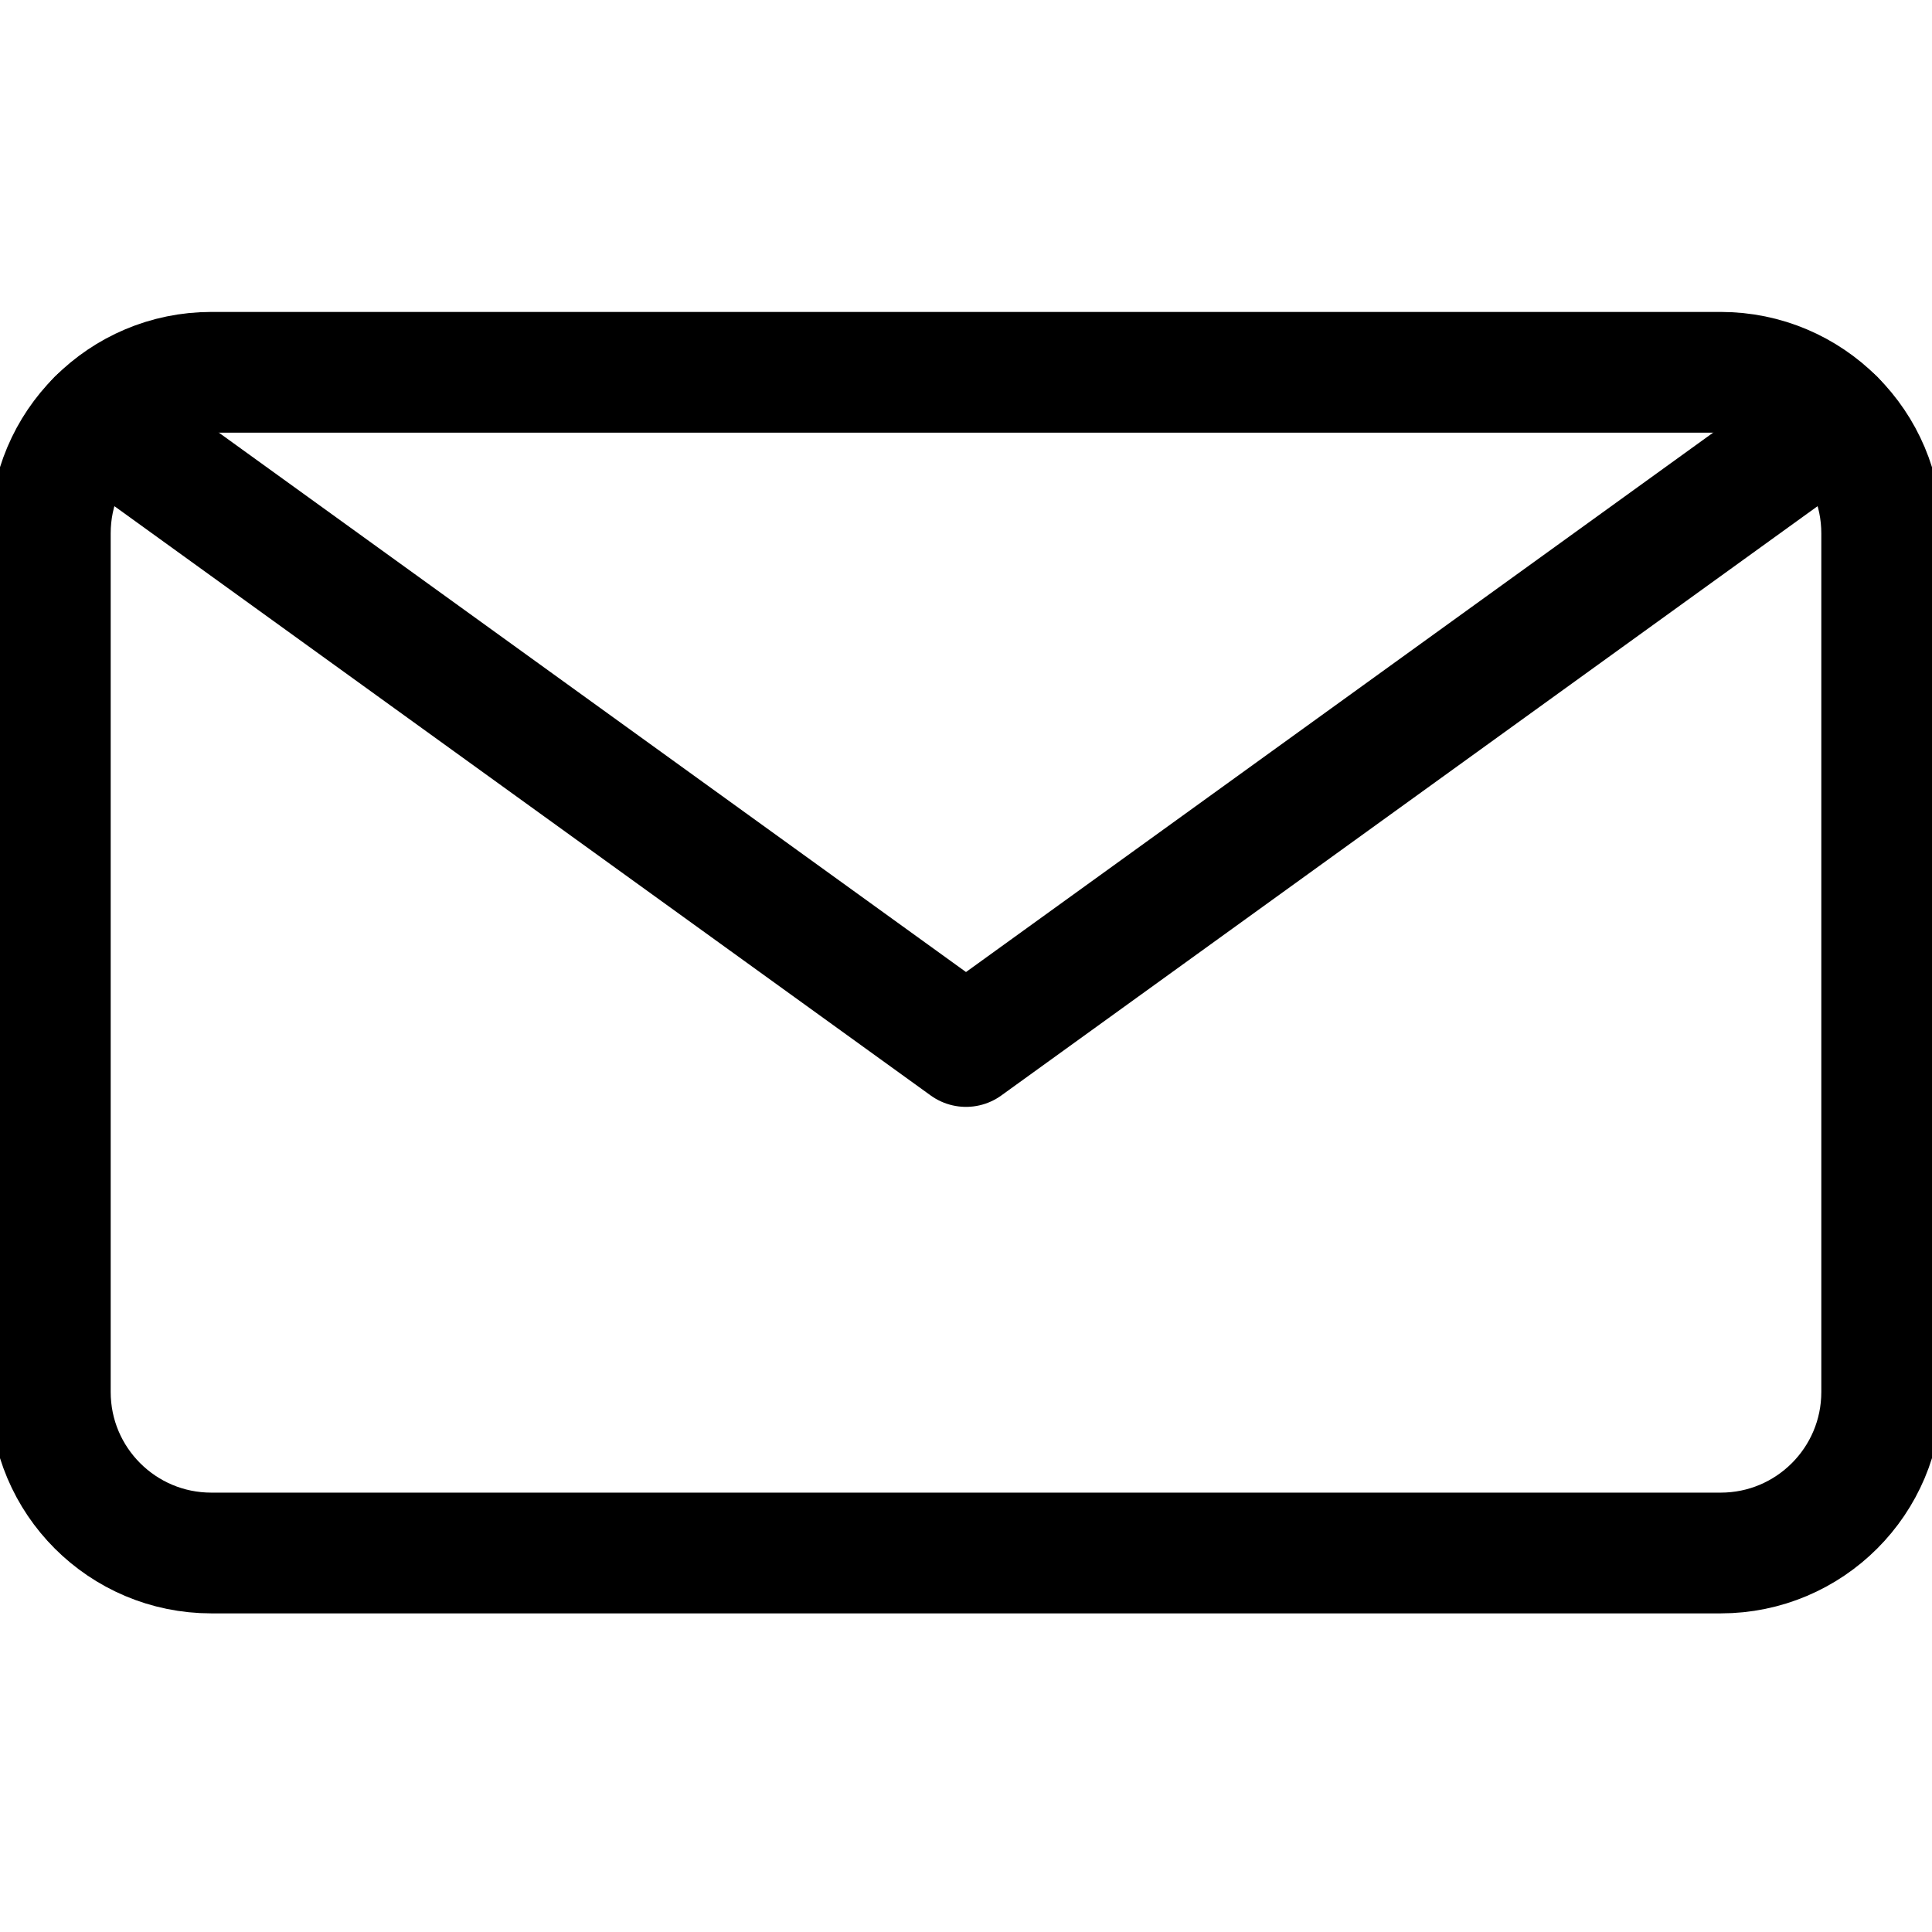
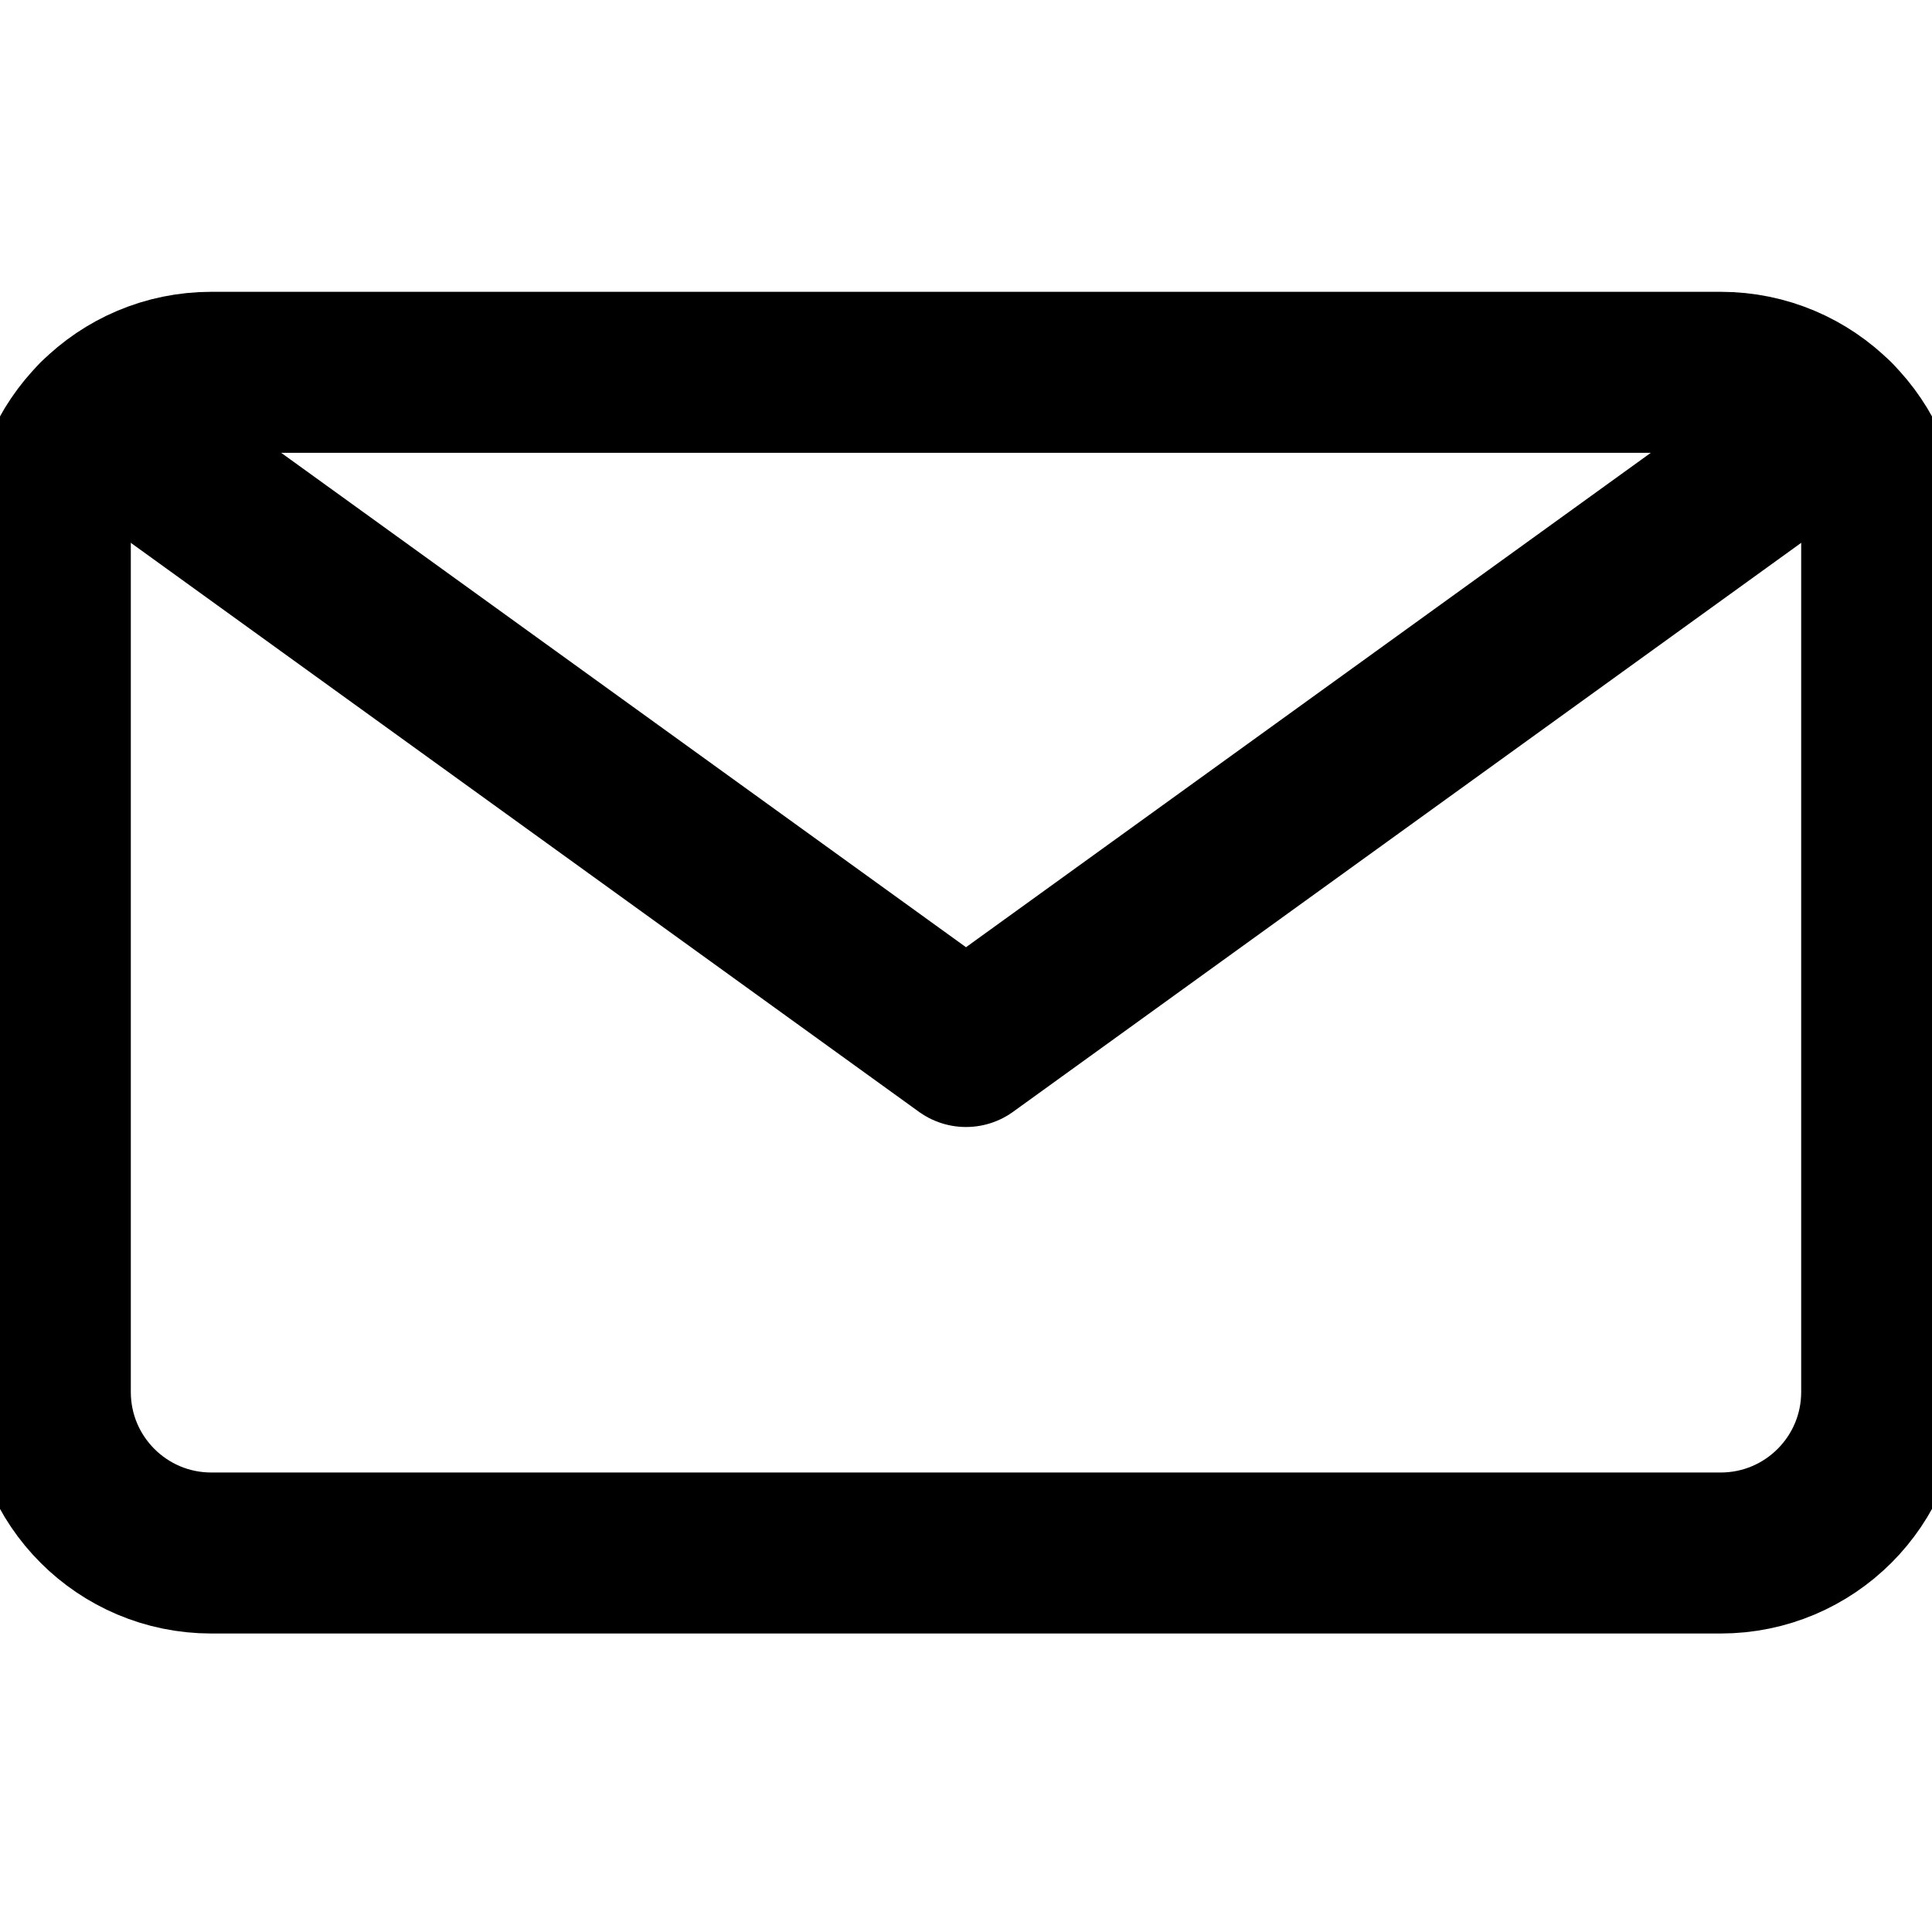
- <svg xmlns="http://www.w3.org/2000/svg" width="100%" height="100%" viewBox="0 -4 24 24" fill="none" stroke="currentColor" stroke-width="1.5" stroke-linecap="round" stroke-linejoin="round">
+ <svg xmlns="http://www.w3.org/2000/svg" width="100%" height="100%" viewBox="0 -4 24 24" fill="none" stroke="currentColor" stroke-width="2" stroke-linecap="round" stroke-linejoin="round" overflow="visible">
  <rect x="0.625" y="0.625" width="22.75" height="14.667" rx="2" />
  <path d="M1.211 1.211L12 9L22.789 1.211" />
</svg>
